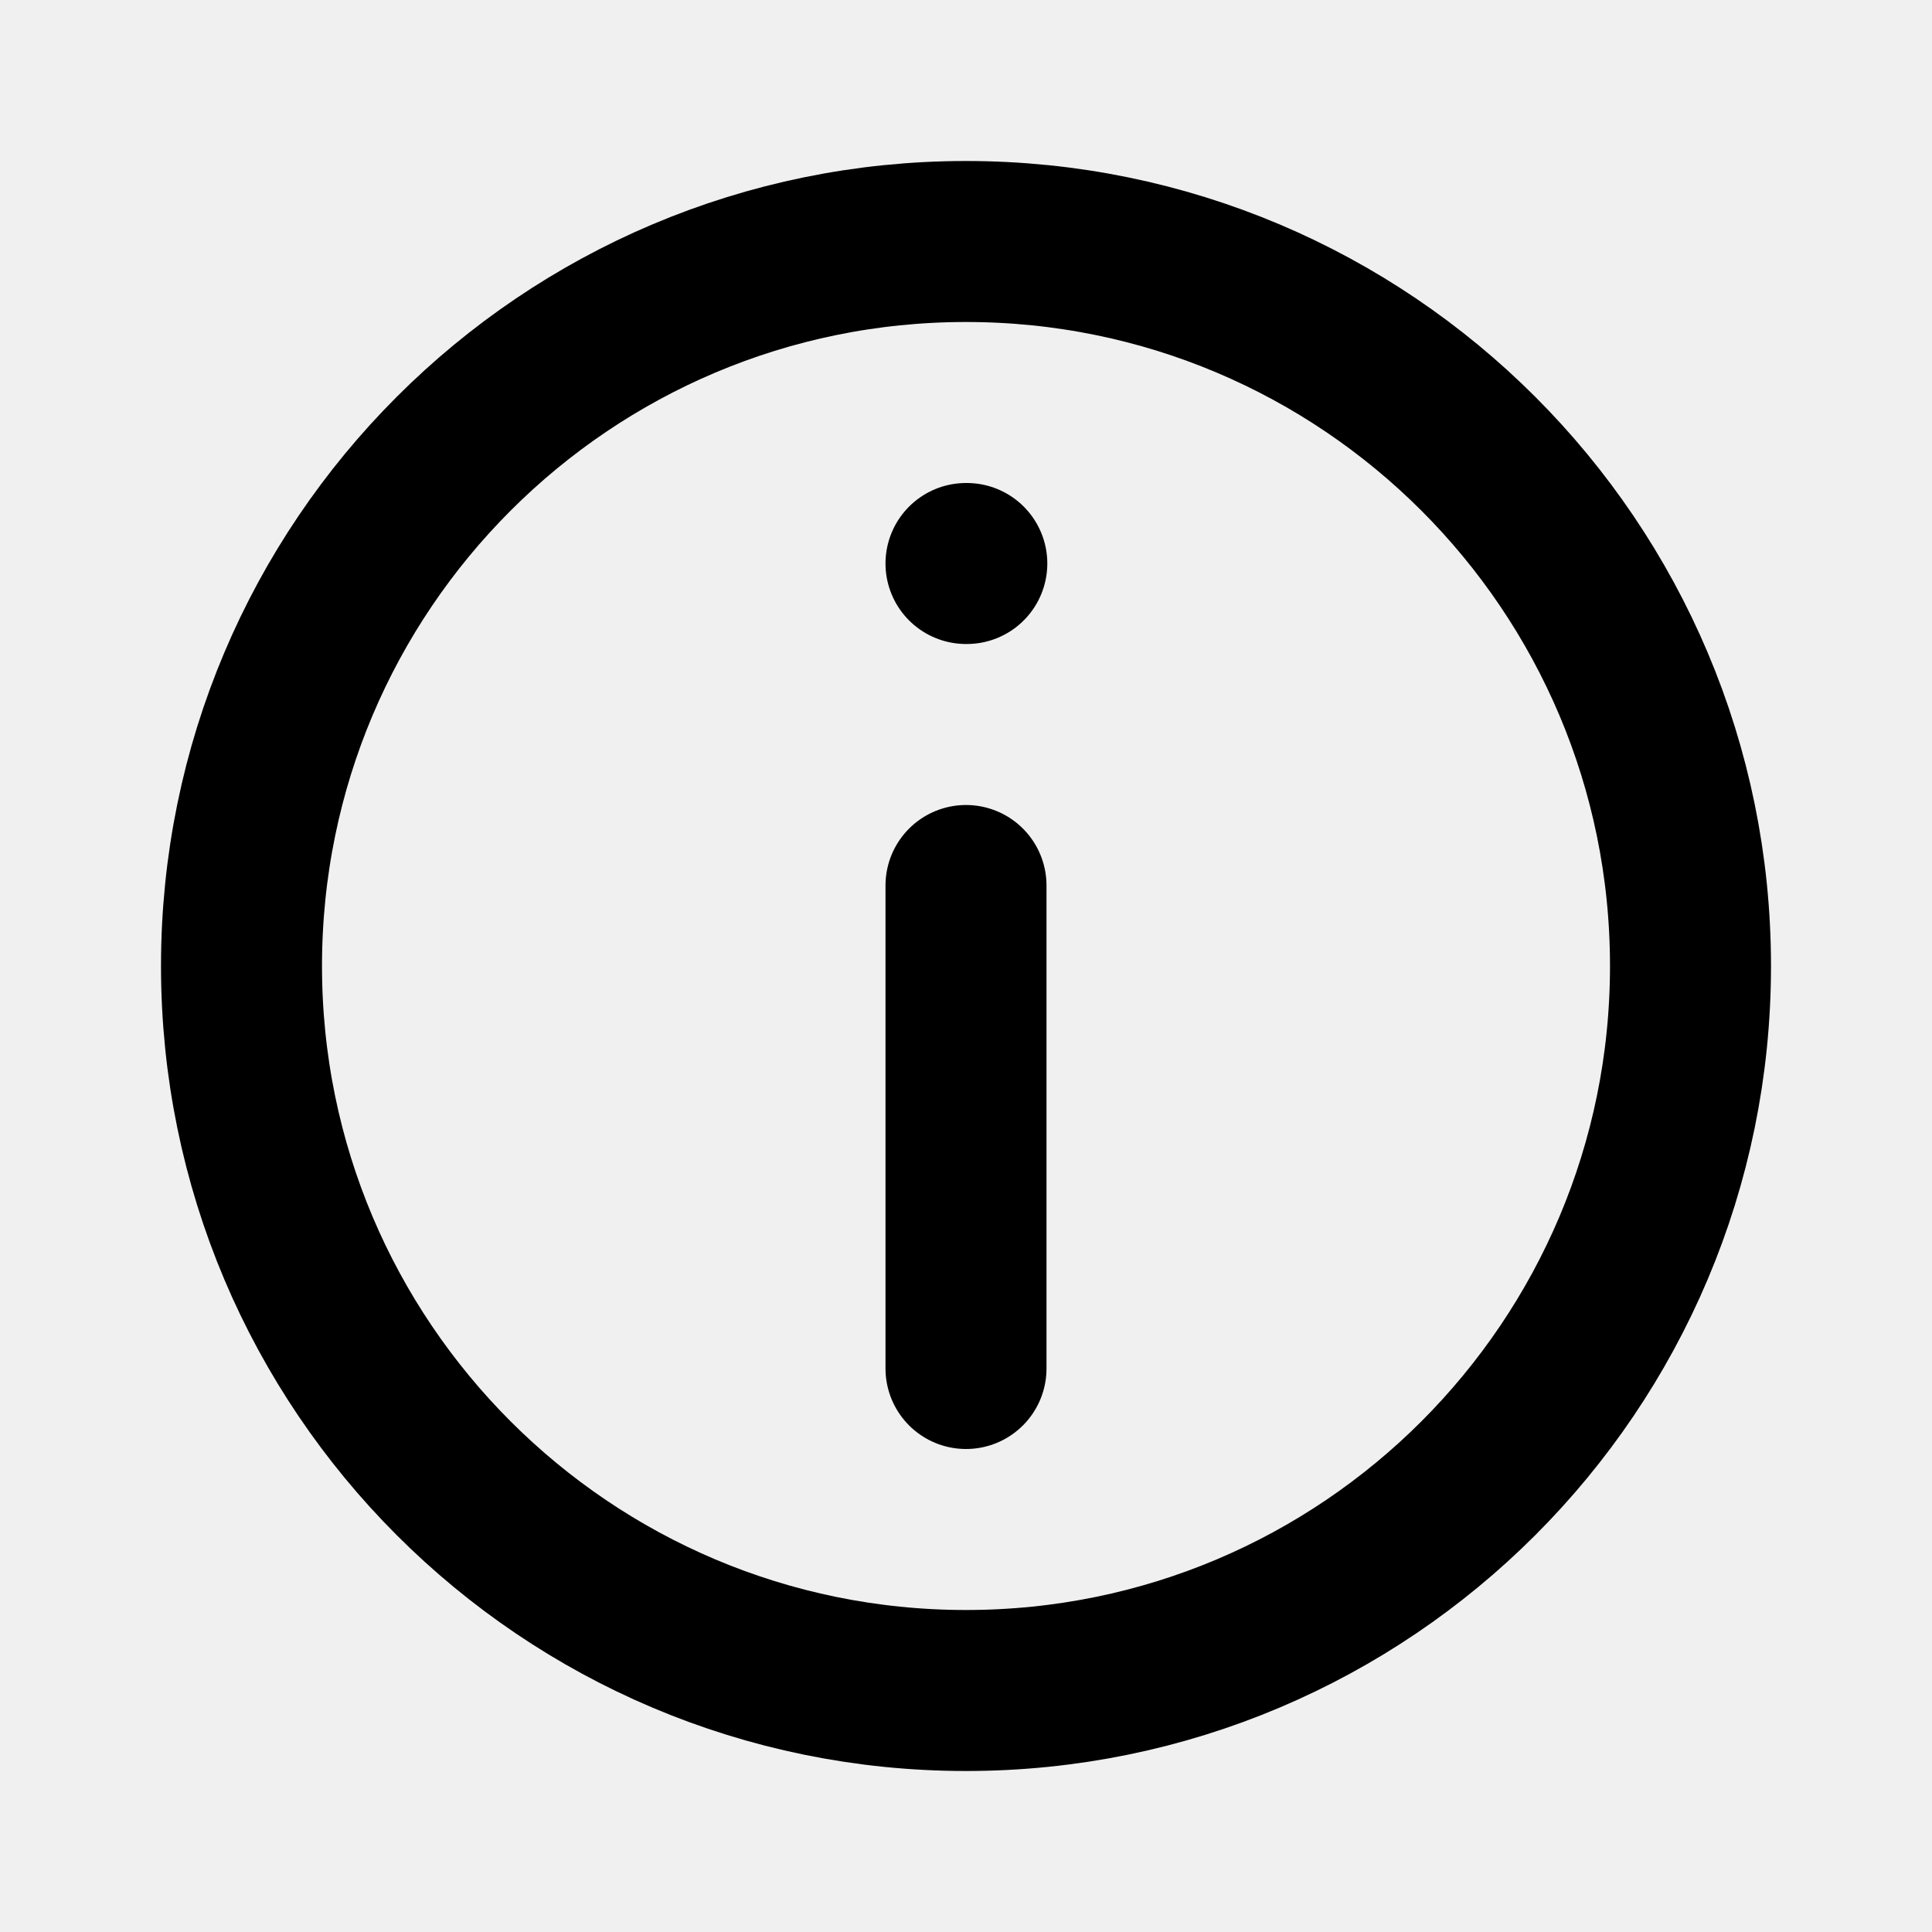
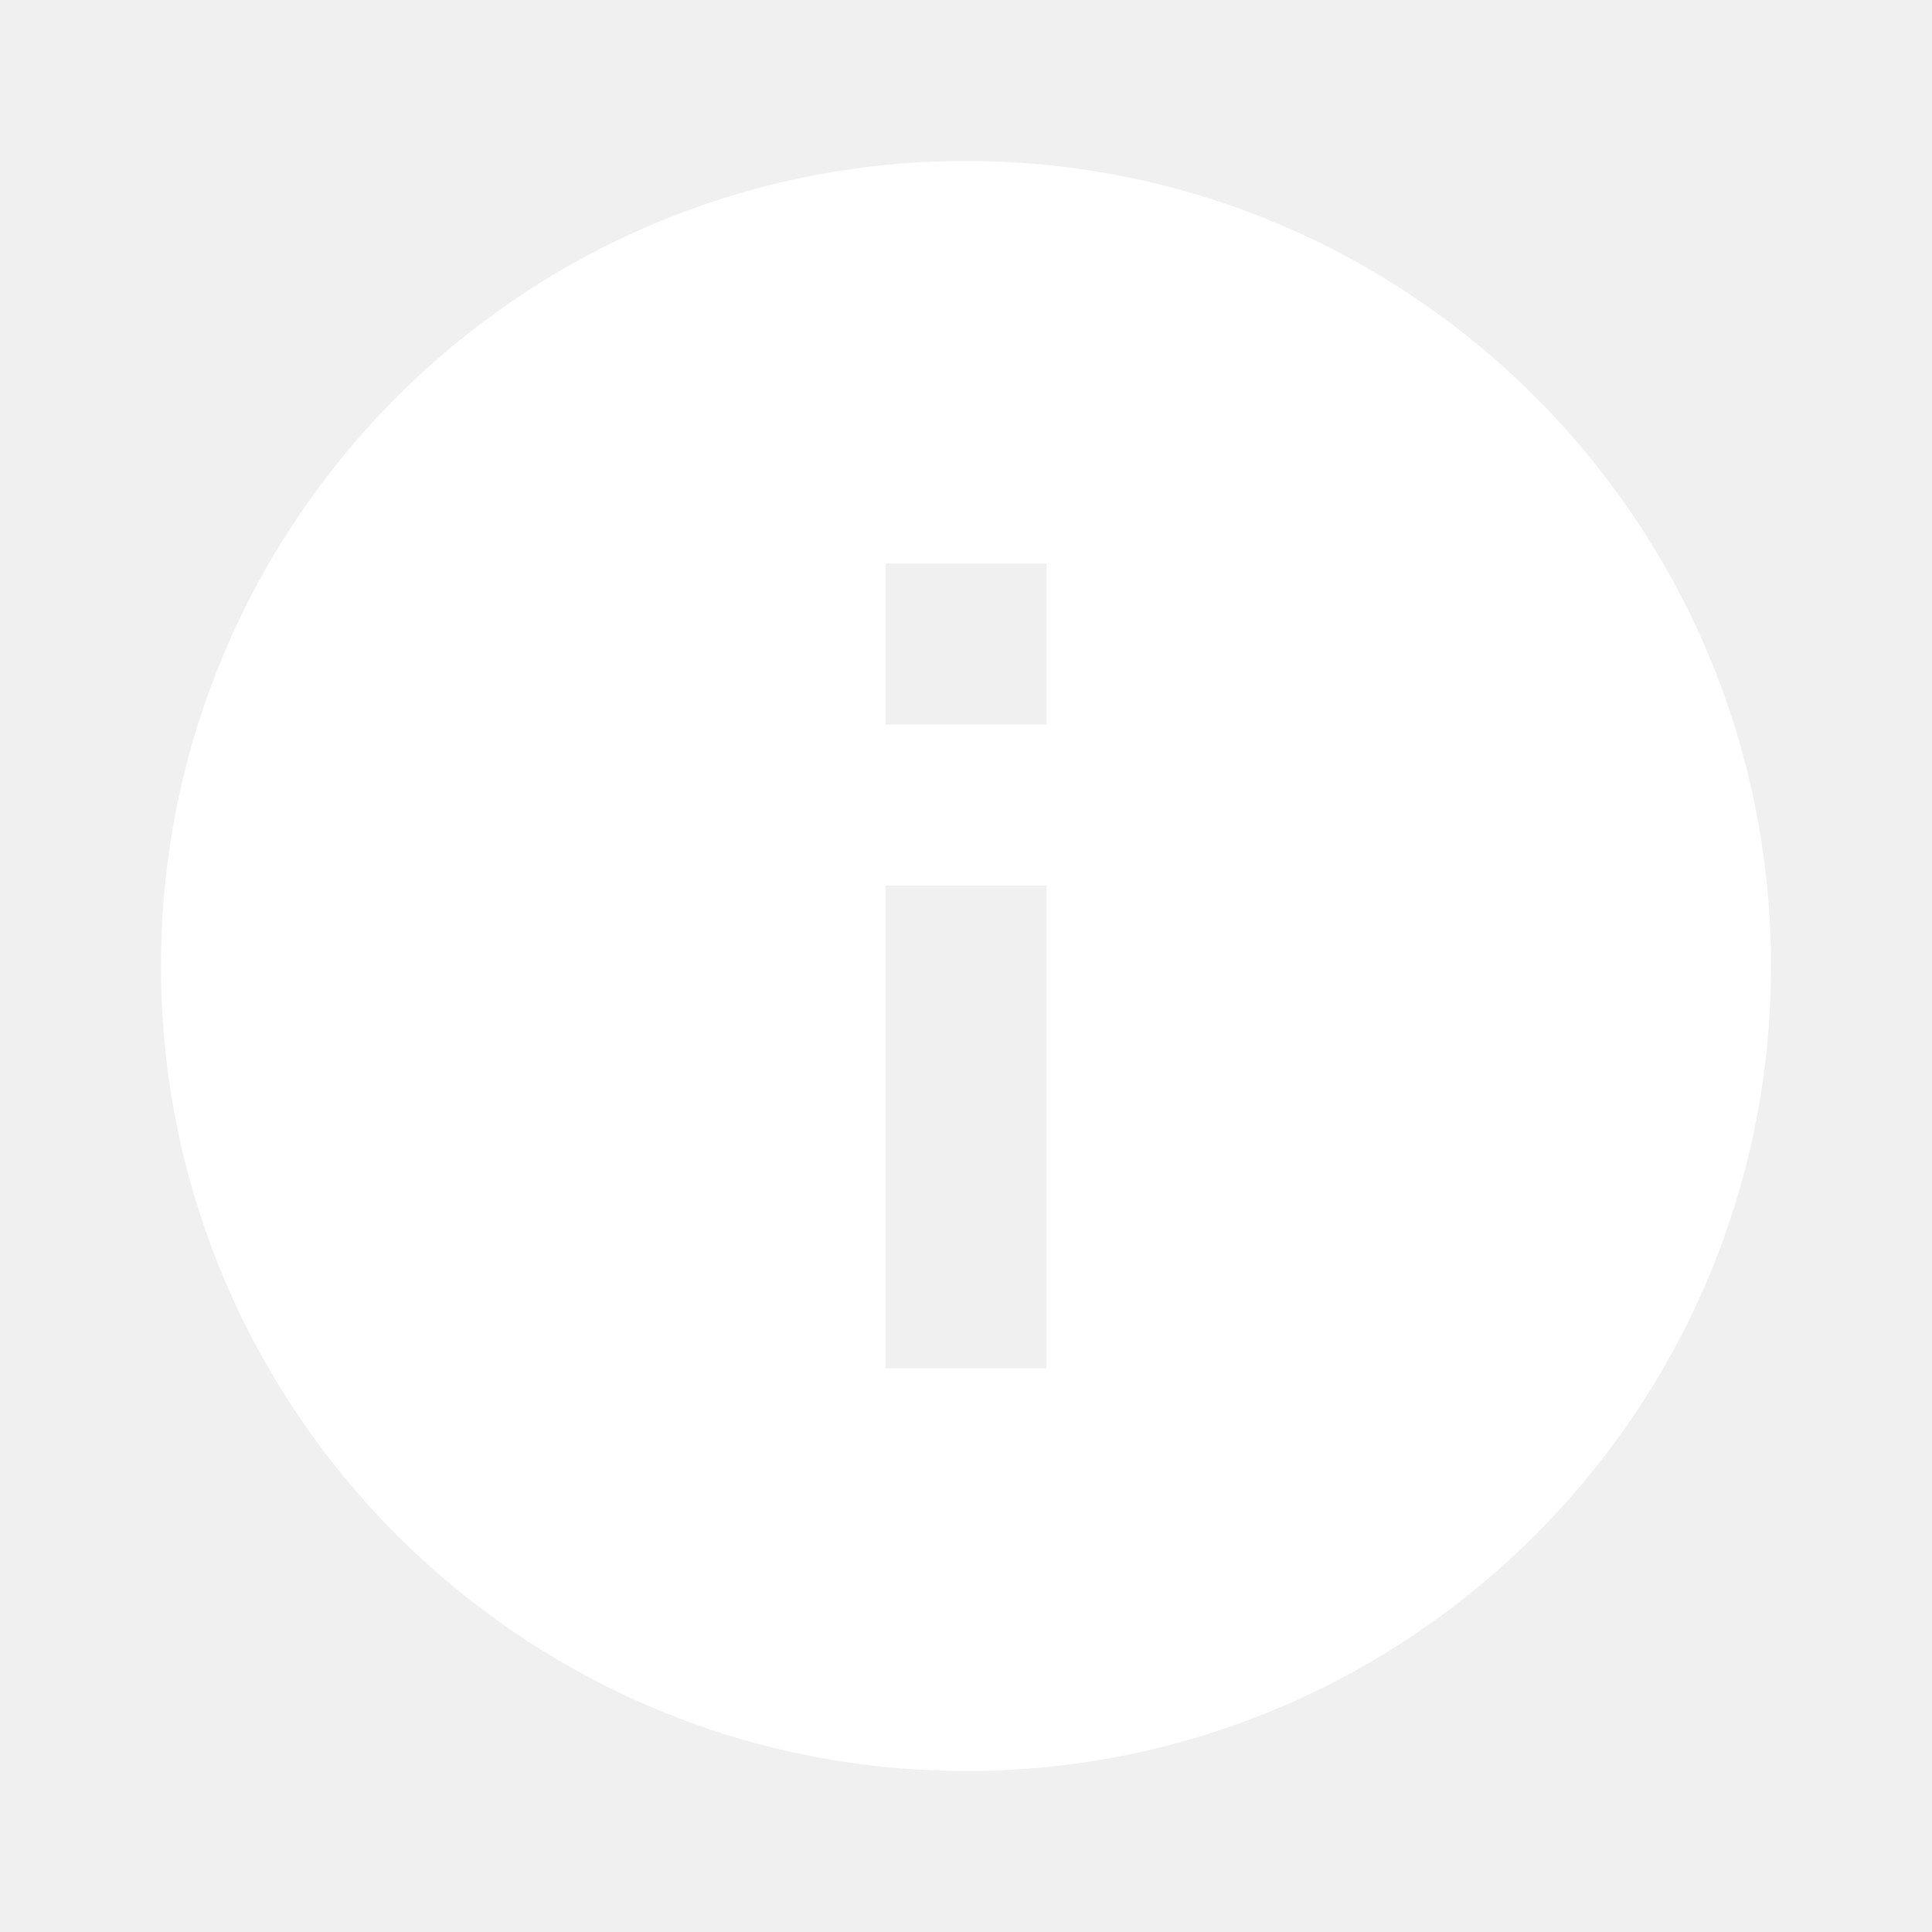
- <svg xmlns="http://www.w3.org/2000/svg" width="24" height="24" viewBox="0 0 24 24" fill="none" stroke="currentColor" stroke-width="2" stroke-linecap="round" stroke-linejoin="round">
-   <circle cx="12" cy="12" r="9" />
-   <line x1="12" y1="11" x2="12" y2="17" />
-   <line x1="12" y1="7" x2="12.01" y2="7" />
+ <svg xmlns="http://www.w3.org/2000/svg" width="24" height="24" viewBox="0 0 24 24" fill="#FFFFFF">
+   <path d="M12 2C6.48 2 2 6.48 2 12s4.48 10 10 10 10-4.48 10-10S17.52 2 12 2zm1 15h-2v-6h2v6zm0-8h-2V7h2v2z" />
</svg>
